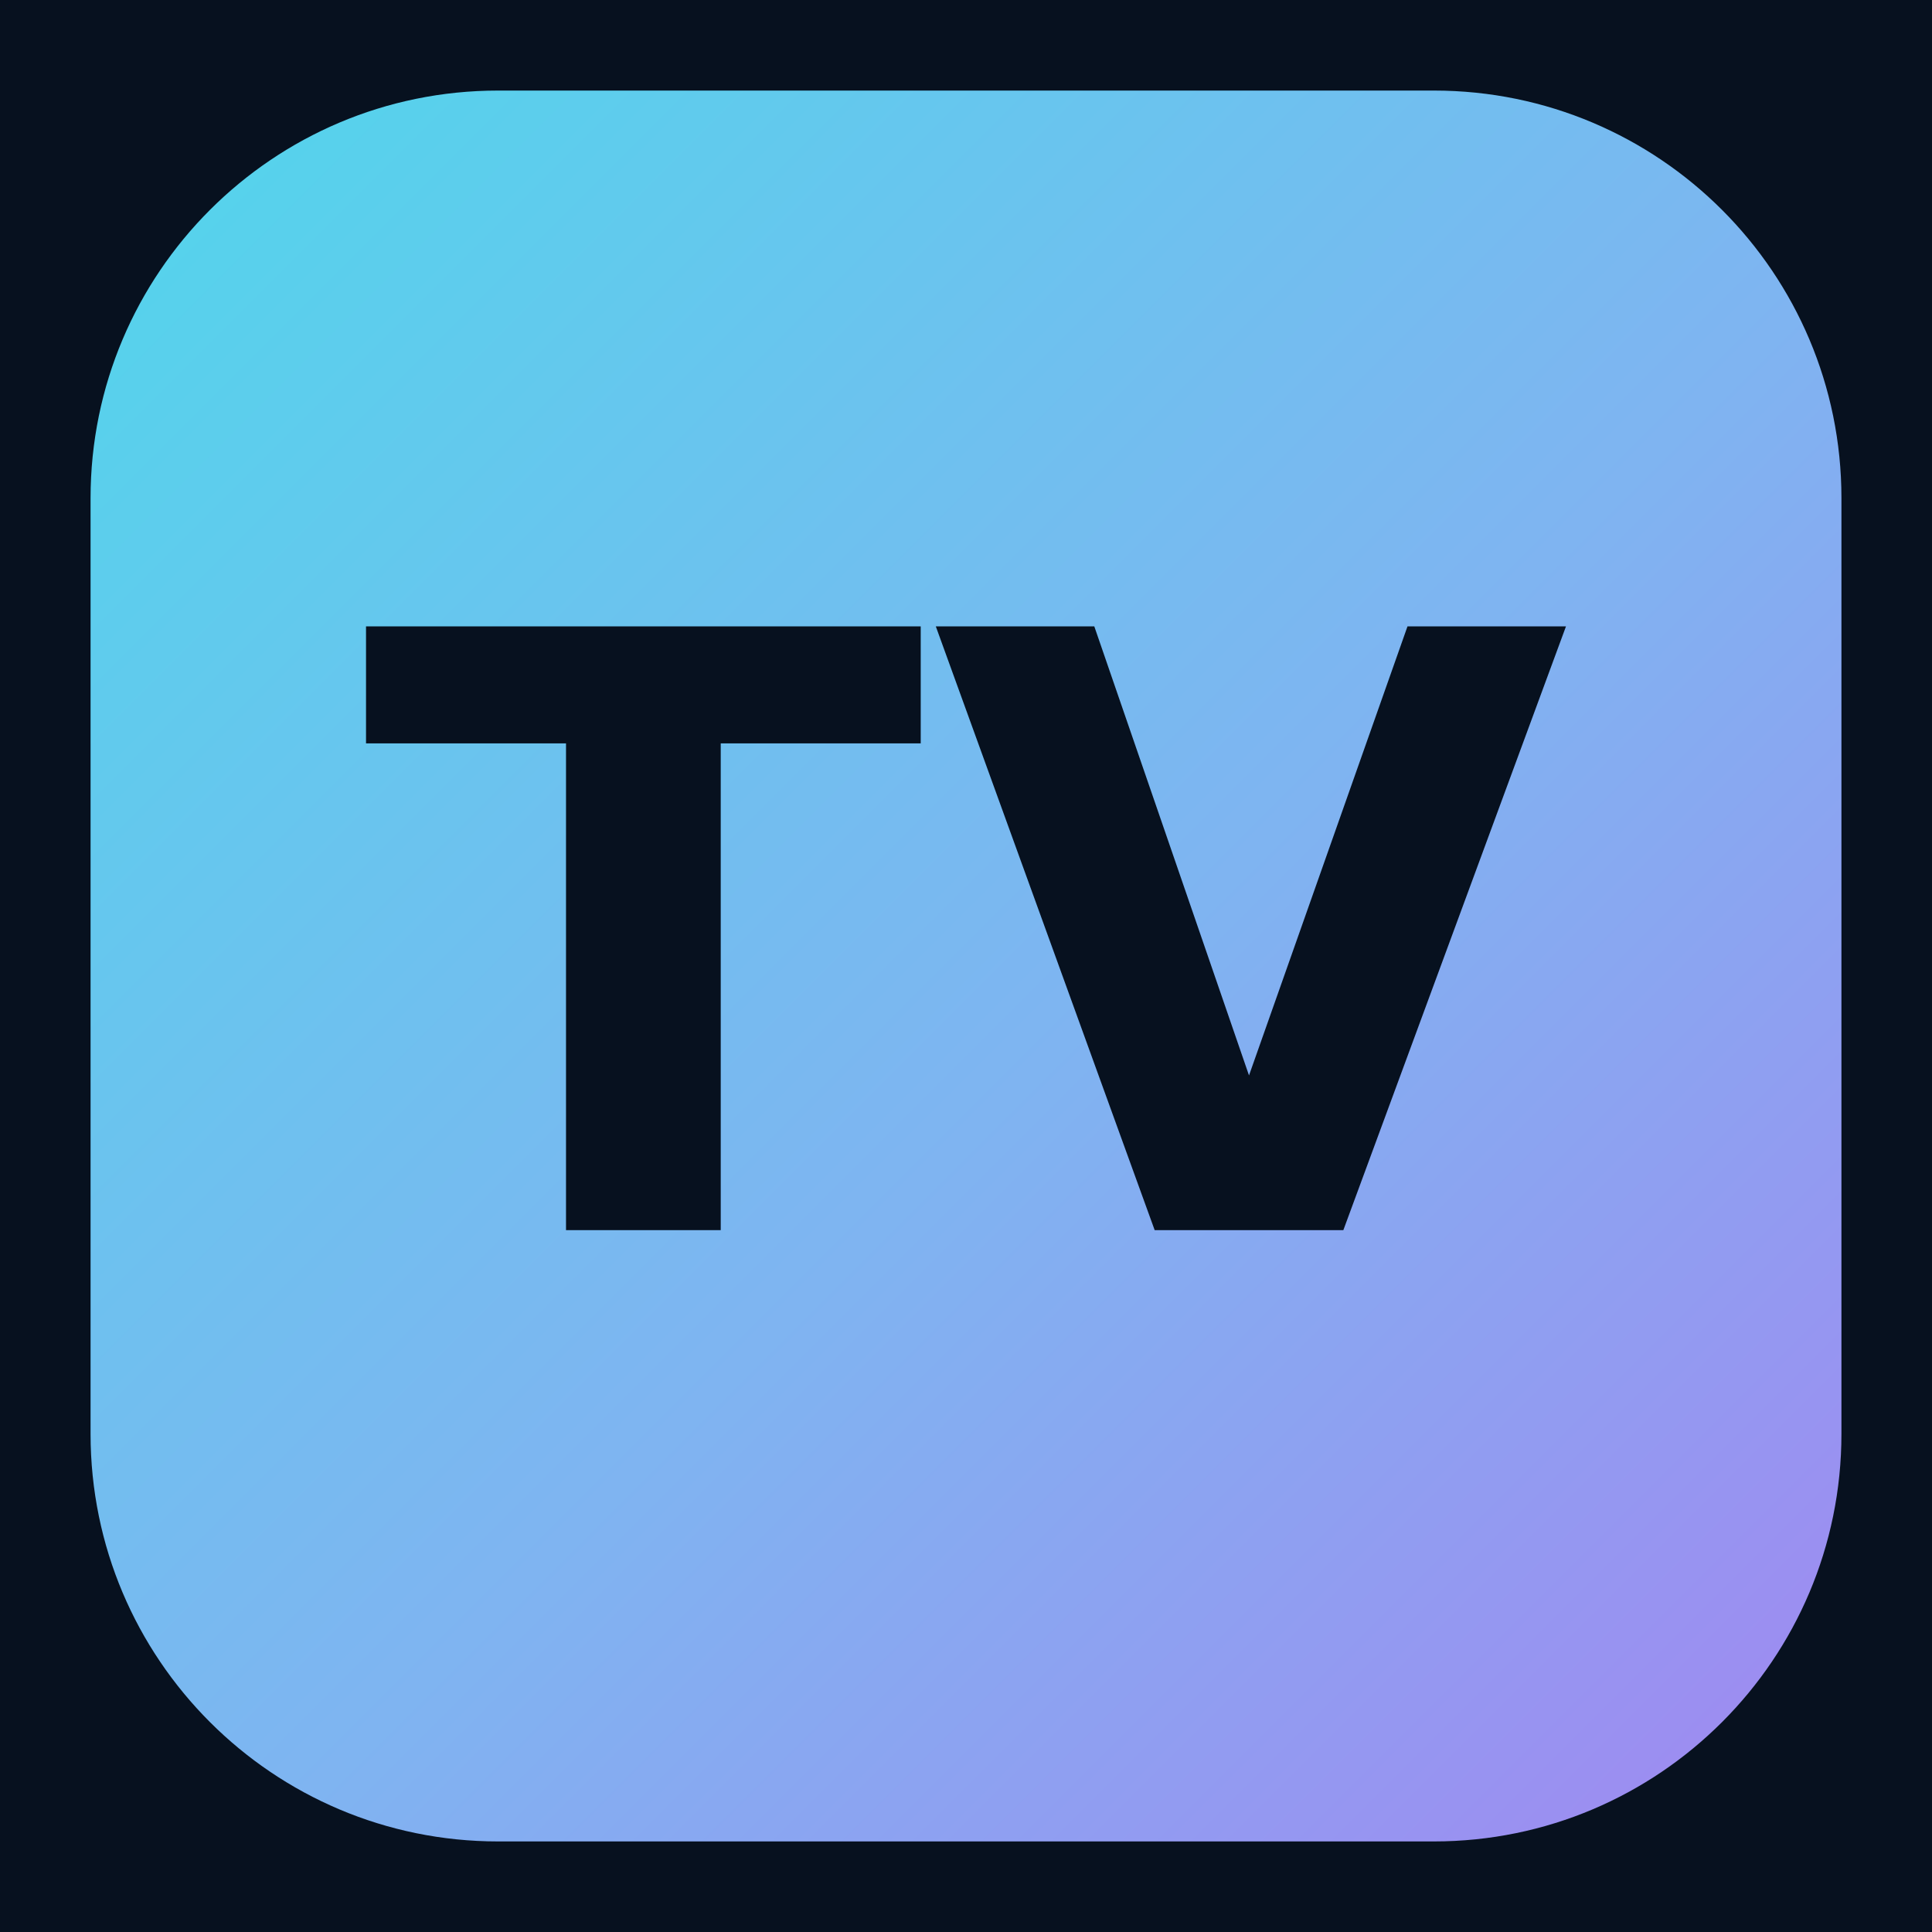
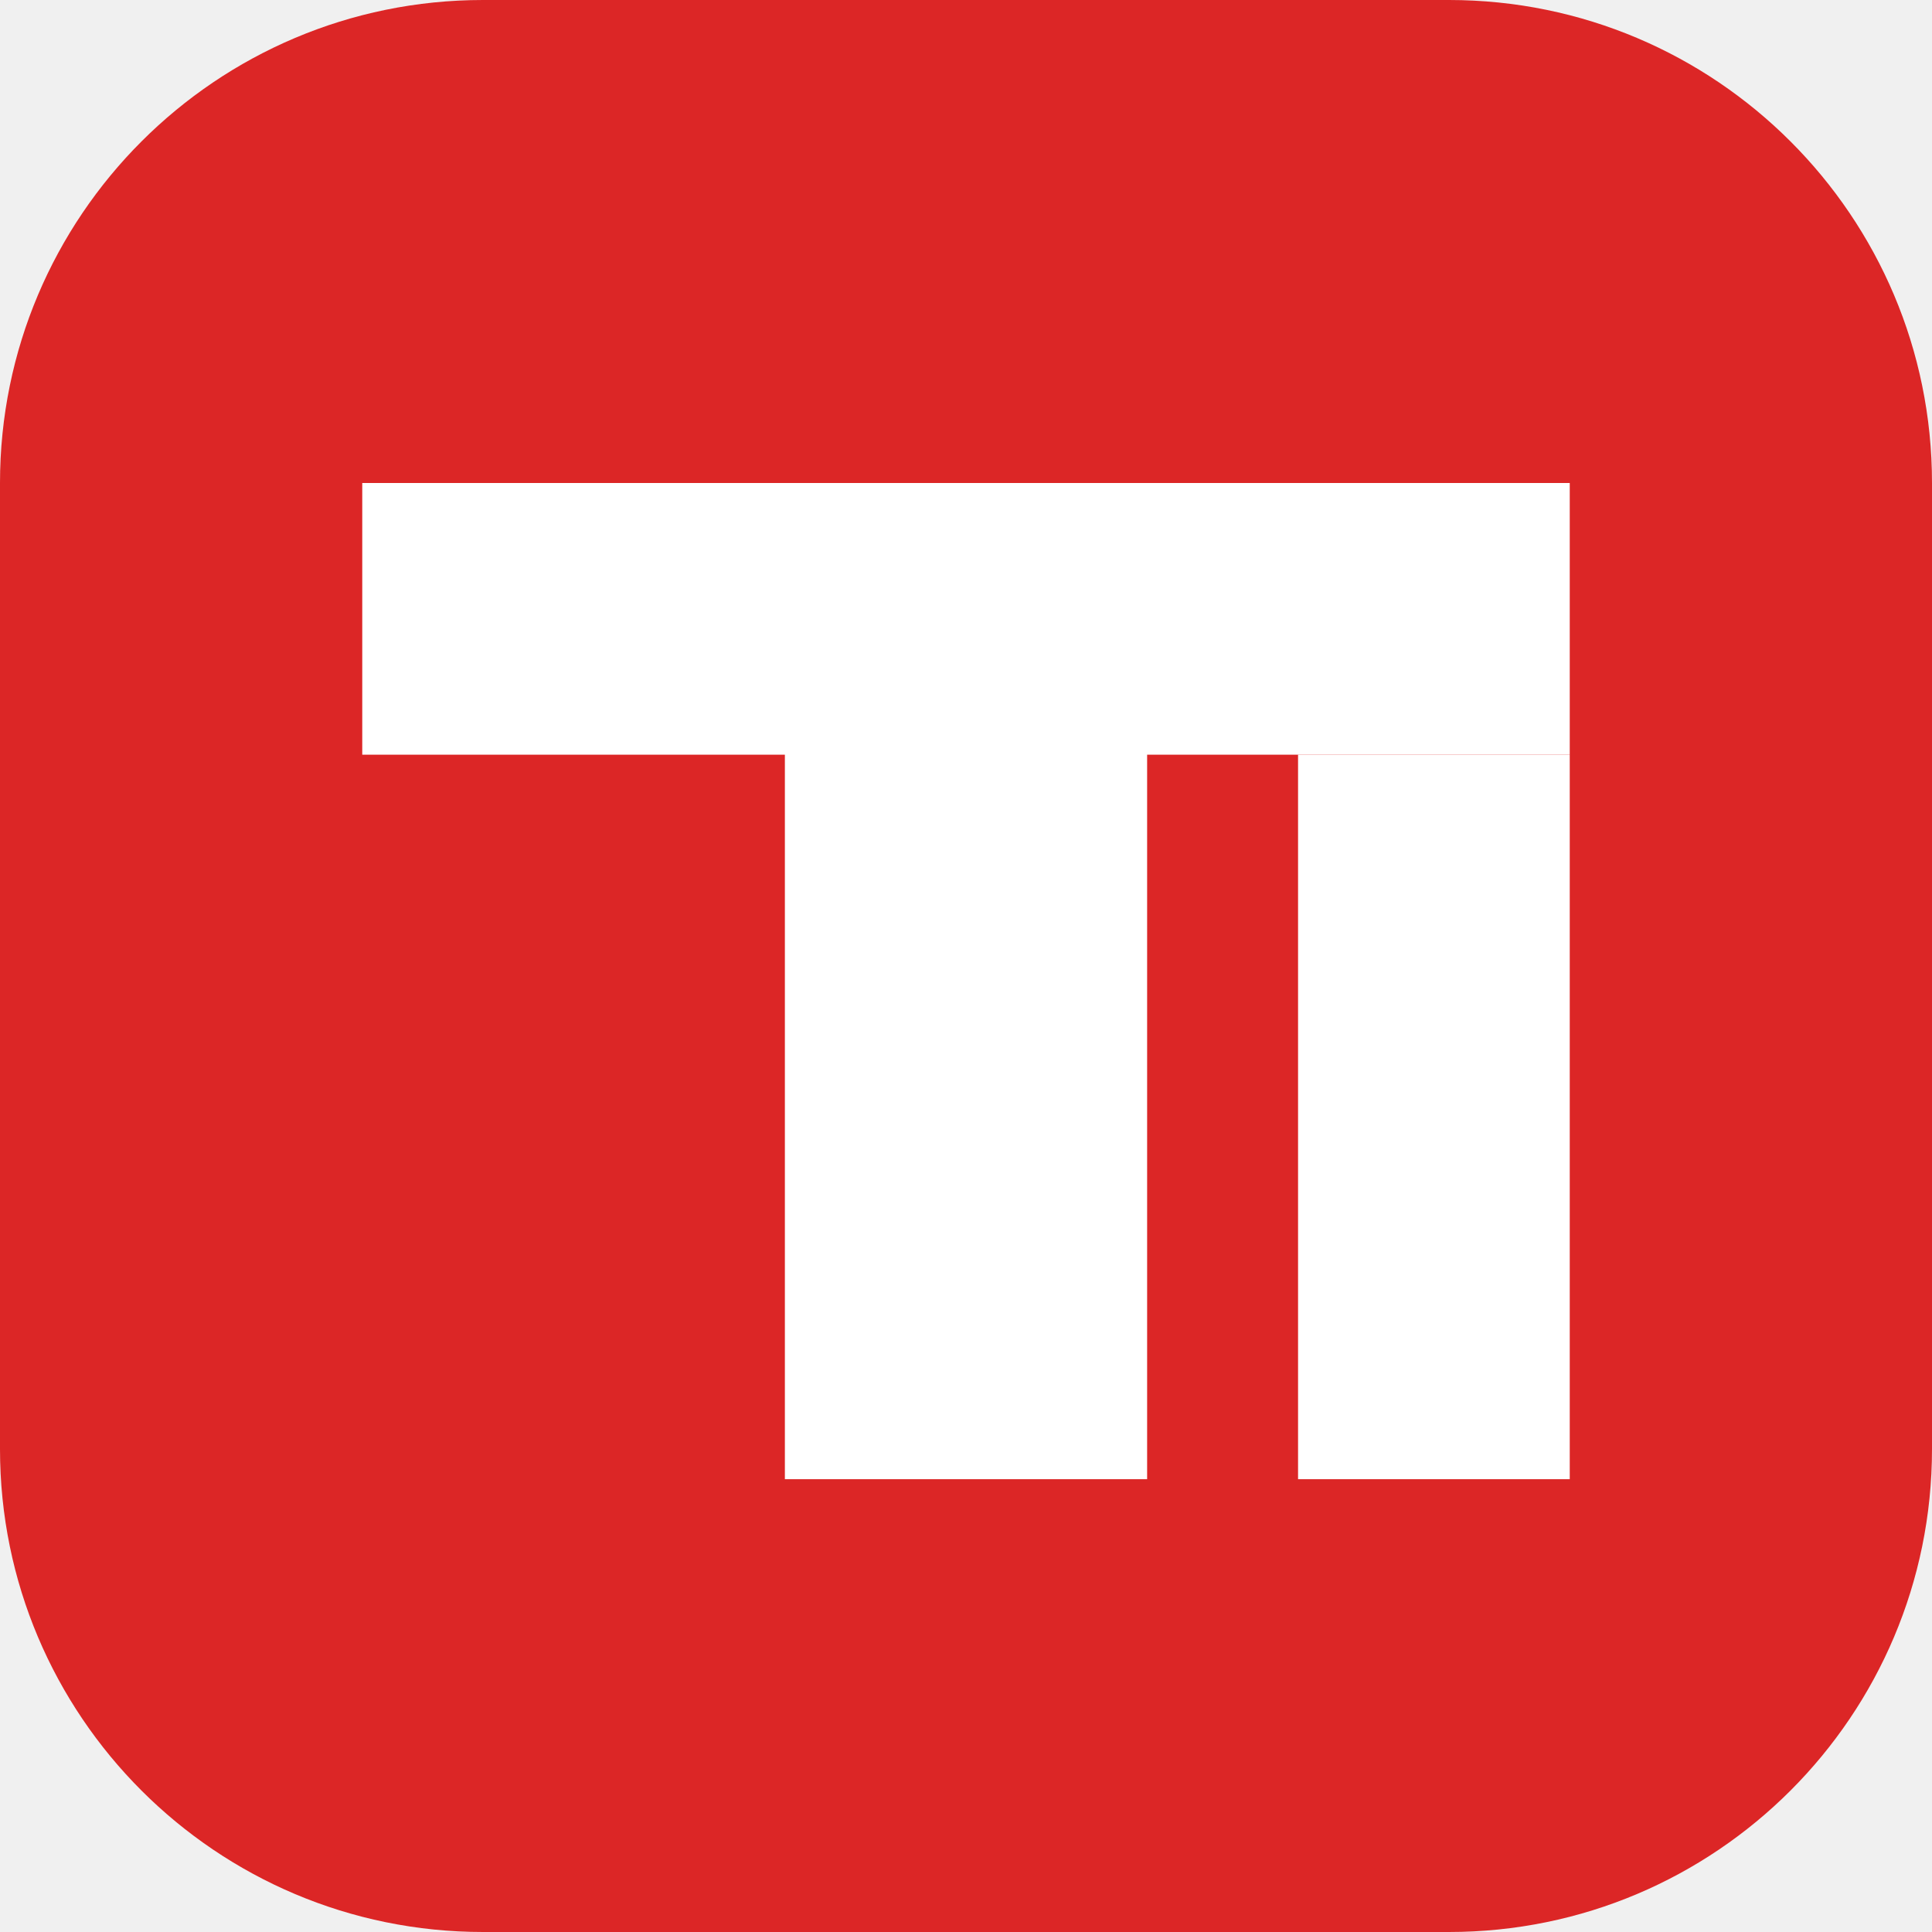
- <svg xmlns="http://www.w3.org/2000/svg" viewBox="0 0 512 512" role="img" aria-label="ToolVerse TV icon">
-   <defs>
-     <linearGradient id="g" x1="0" y1="0" x2="1" y2="1">
-       <stop offset="0" stop-color="#51d6eb" />
-       <stop offset="0.55" stop-color="#7fb4f1" />
-       <stop offset="1" stop-color="#a187f1" />
-     </linearGradient>
-   </defs>
-   <rect width="512" height="512" fill="#07111f" />
-   <rect x="24" y="24" width="464" height="464" rx="108" fill="url(#g)" />
-   <path fill="#07111f" d="M97 166h147v31h-53v129h-41V197H97zm151 0h42l41 119 42-119h42l-59 160h-50z" />
+ <svg xmlns="http://www.w3.org/2000/svg" viewBox="0 0 64 64" role="img" aria-labelledby="title desc">
+   <rect width="64" height="64" rx="16" fill="#dc2626" />
+   <path d="M12 16h40v9H38v24H26V25H12z" fill="#ffffff" />
+   <path d="M43 25h9v24h-9z" fill="#ffffff" />
</svg>
